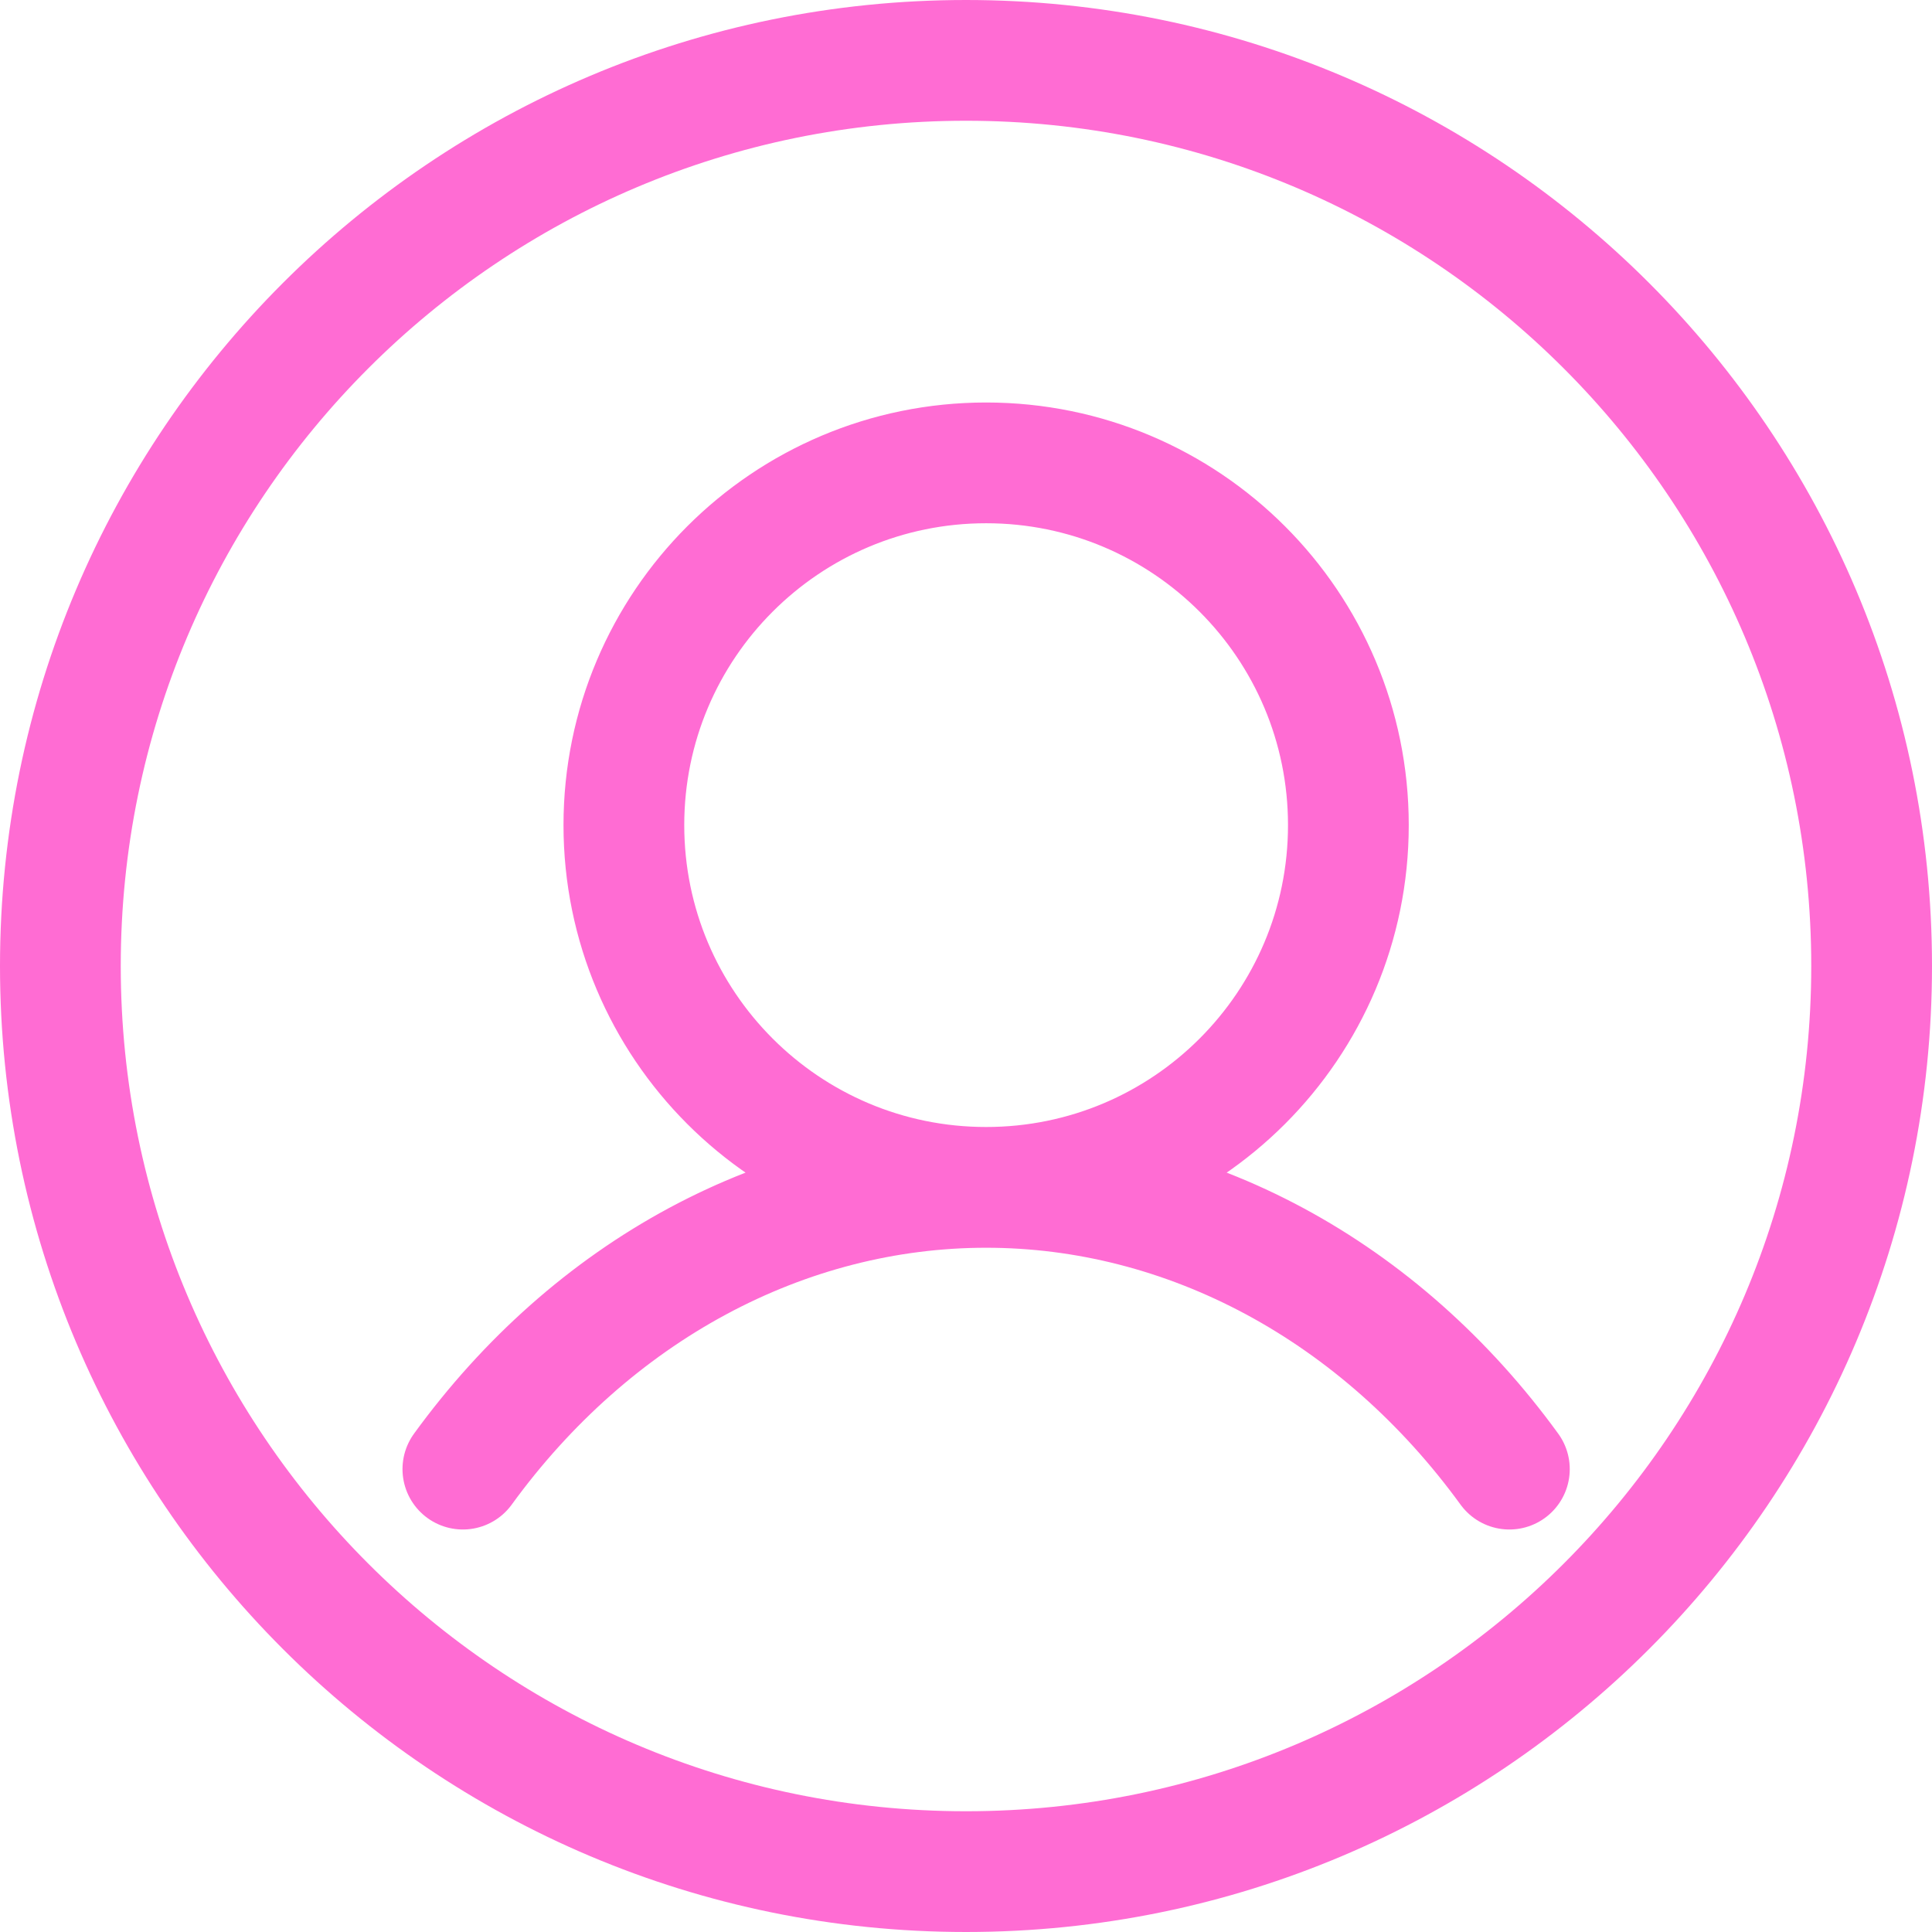
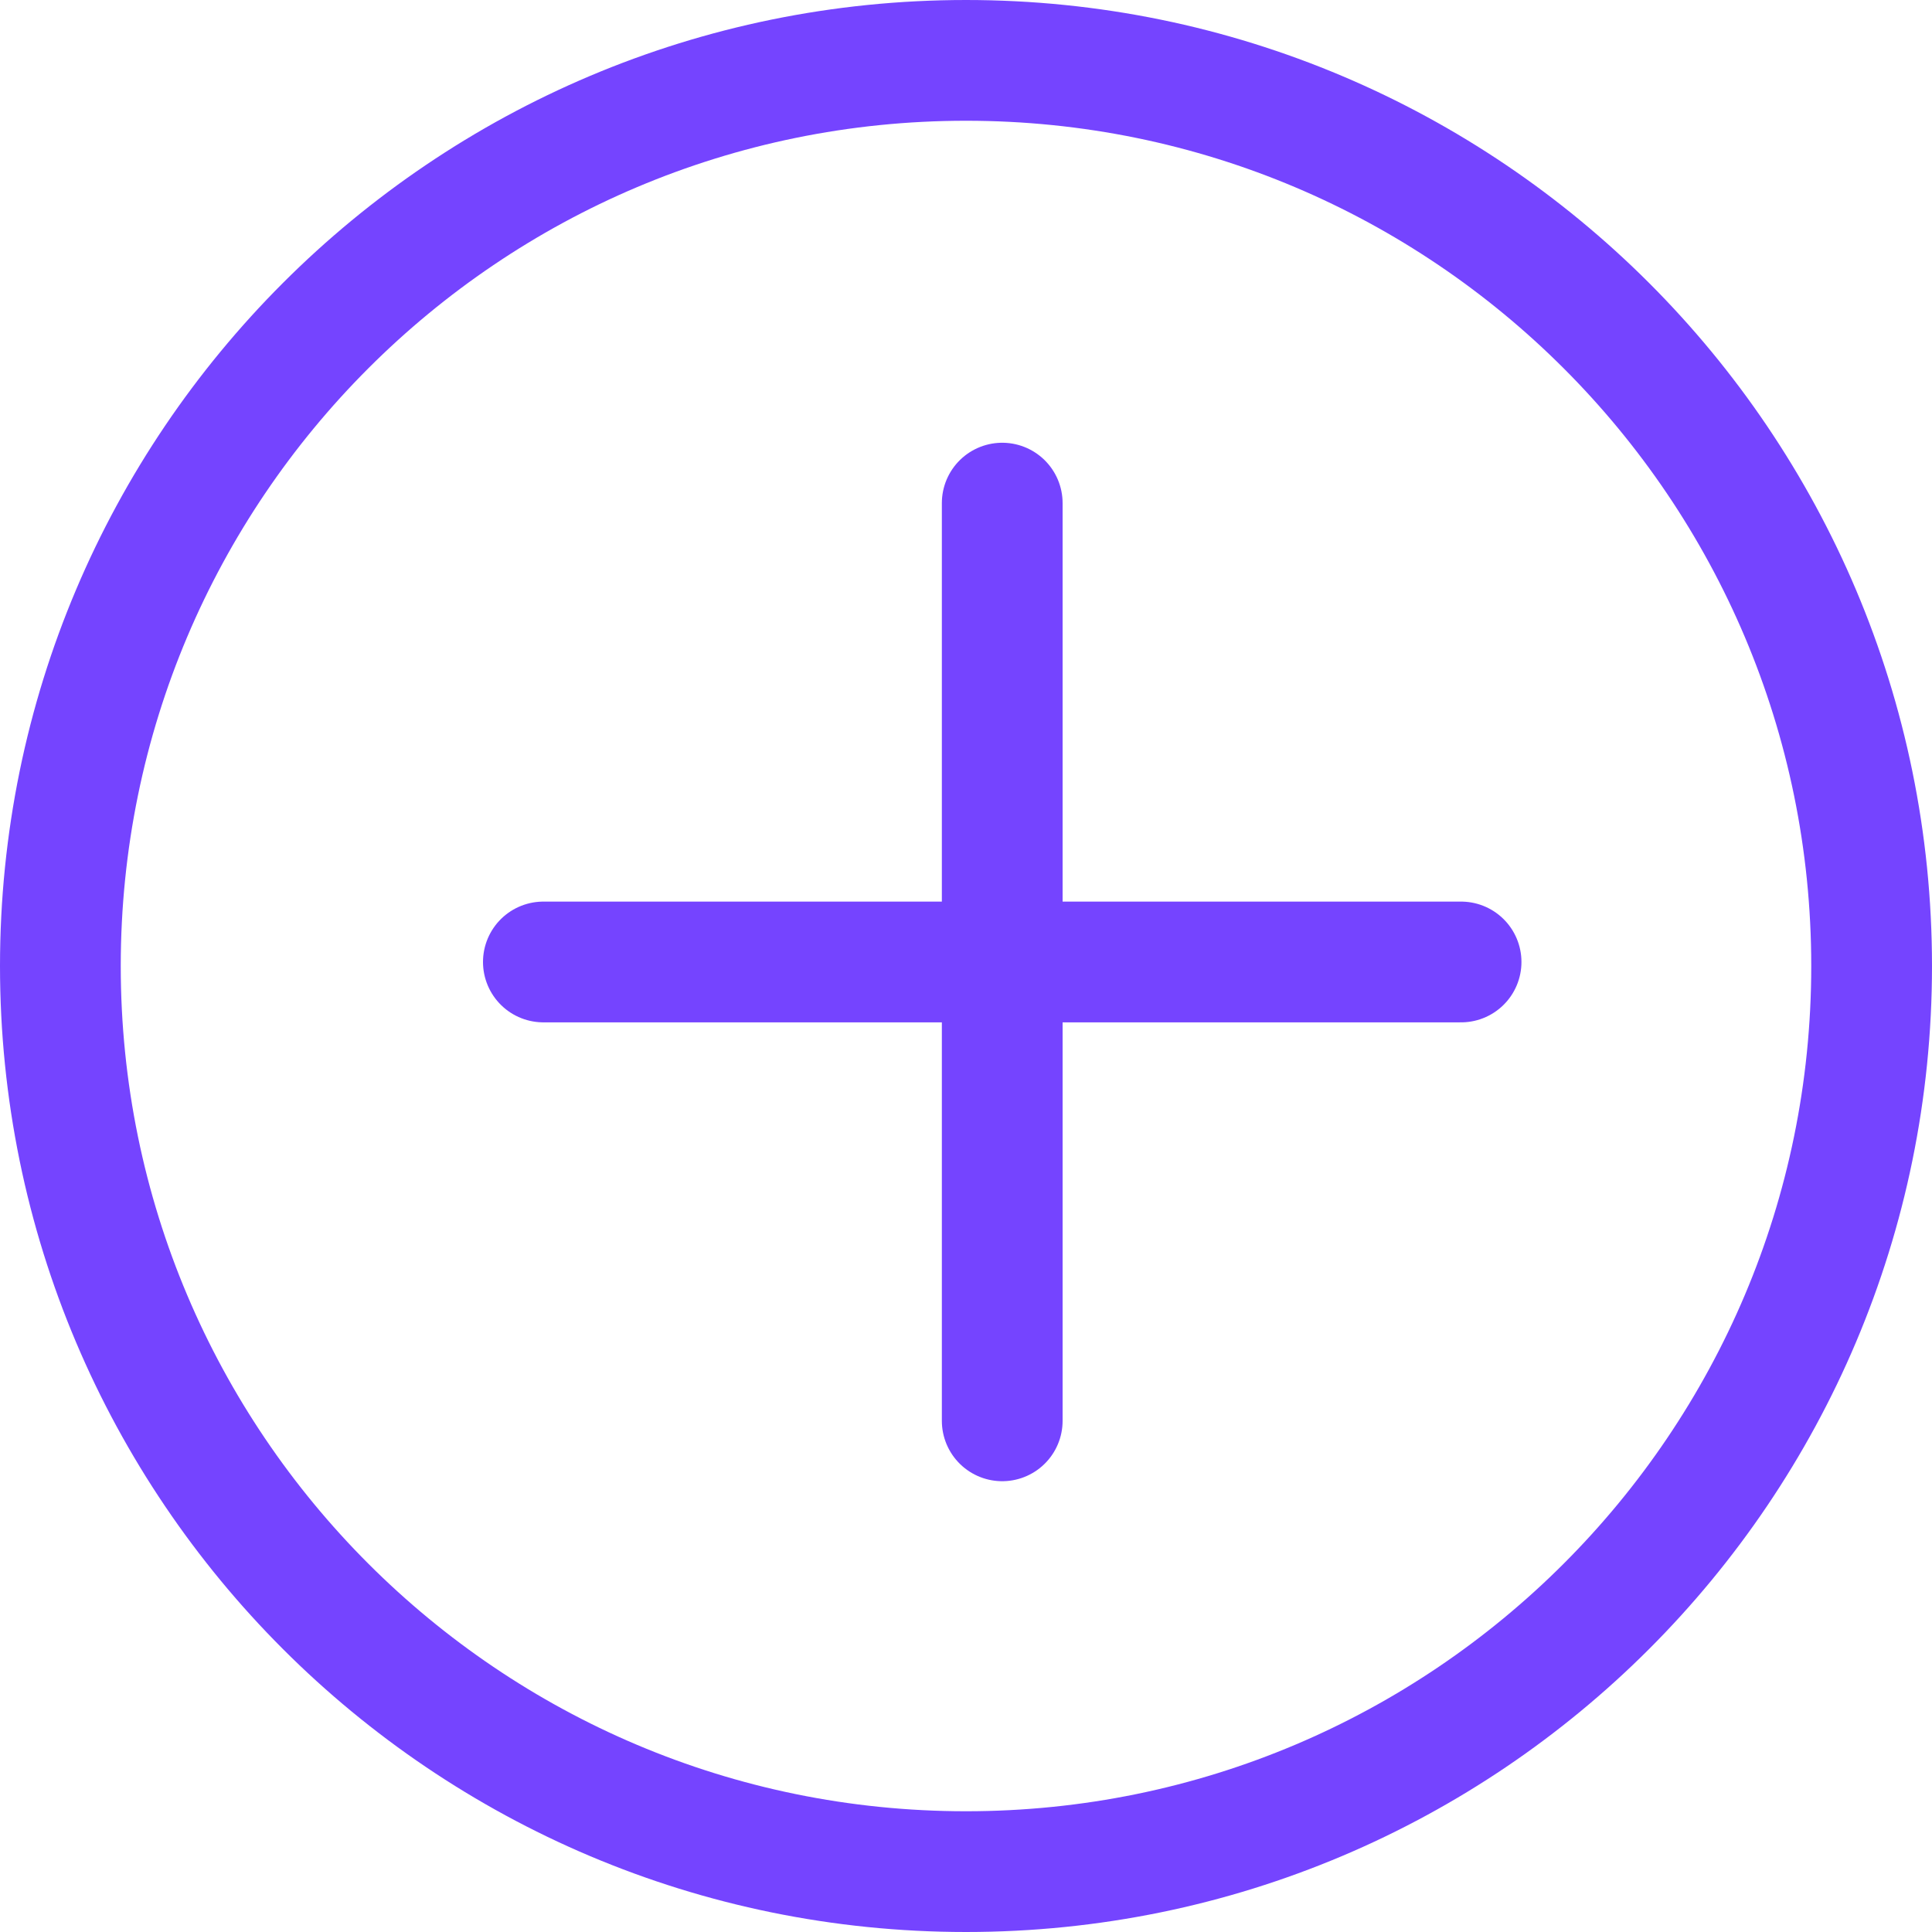
<svg xmlns="http://www.w3.org/2000/svg" width="48" height="48" viewBox="0 0 48 48" fill="none">
-   <path d="M24.5 29.5C29.471 29.5 33.5 25.471 33.5 20.5C33.5 15.529 29.471 11.5 24.5 11.5C19.529 11.5 15.5 15.529 15.5 20.5C15.5 25.471 19.529 29.5 24.5 29.5ZM24.5 29.5C22.022 29.5 19.574 30.127 17.328 31.336C15.082 32.545 13.093 34.308 11.5 36.5M24.5 29.5C26.978 29.5 29.426 30.127 31.672 31.336C33.918 32.545 35.907 34.308 37.5 36.5M46.5 24C46.5 36.426 36.426 46.5 24 46.5C11.574 46.5 1.5 36.426 1.5 24C1.5 11.574 11.574 1.5 24 1.5C36.426 1.5 46.5 11.574 46.5 24Z" stroke="#FF6CD3" stroke-width="3" stroke-linecap="round" stroke-linejoin="round" />
+   <path d="M13.5 23.9H36.3M24.9 12.5V35.3M46.5 24C46.5 36.426 36.426 46.5 24 46.5C11.574 46.5 1.5 36.426 1.5 24C1.5 11.574 11.574 1.5 24 1.5C36.426 1.5 46.5 11.574 46.5 24Z" stroke="#7544FF" stroke-width="3" stroke-linecap="round" stroke-linejoin="round" />
</svg>
